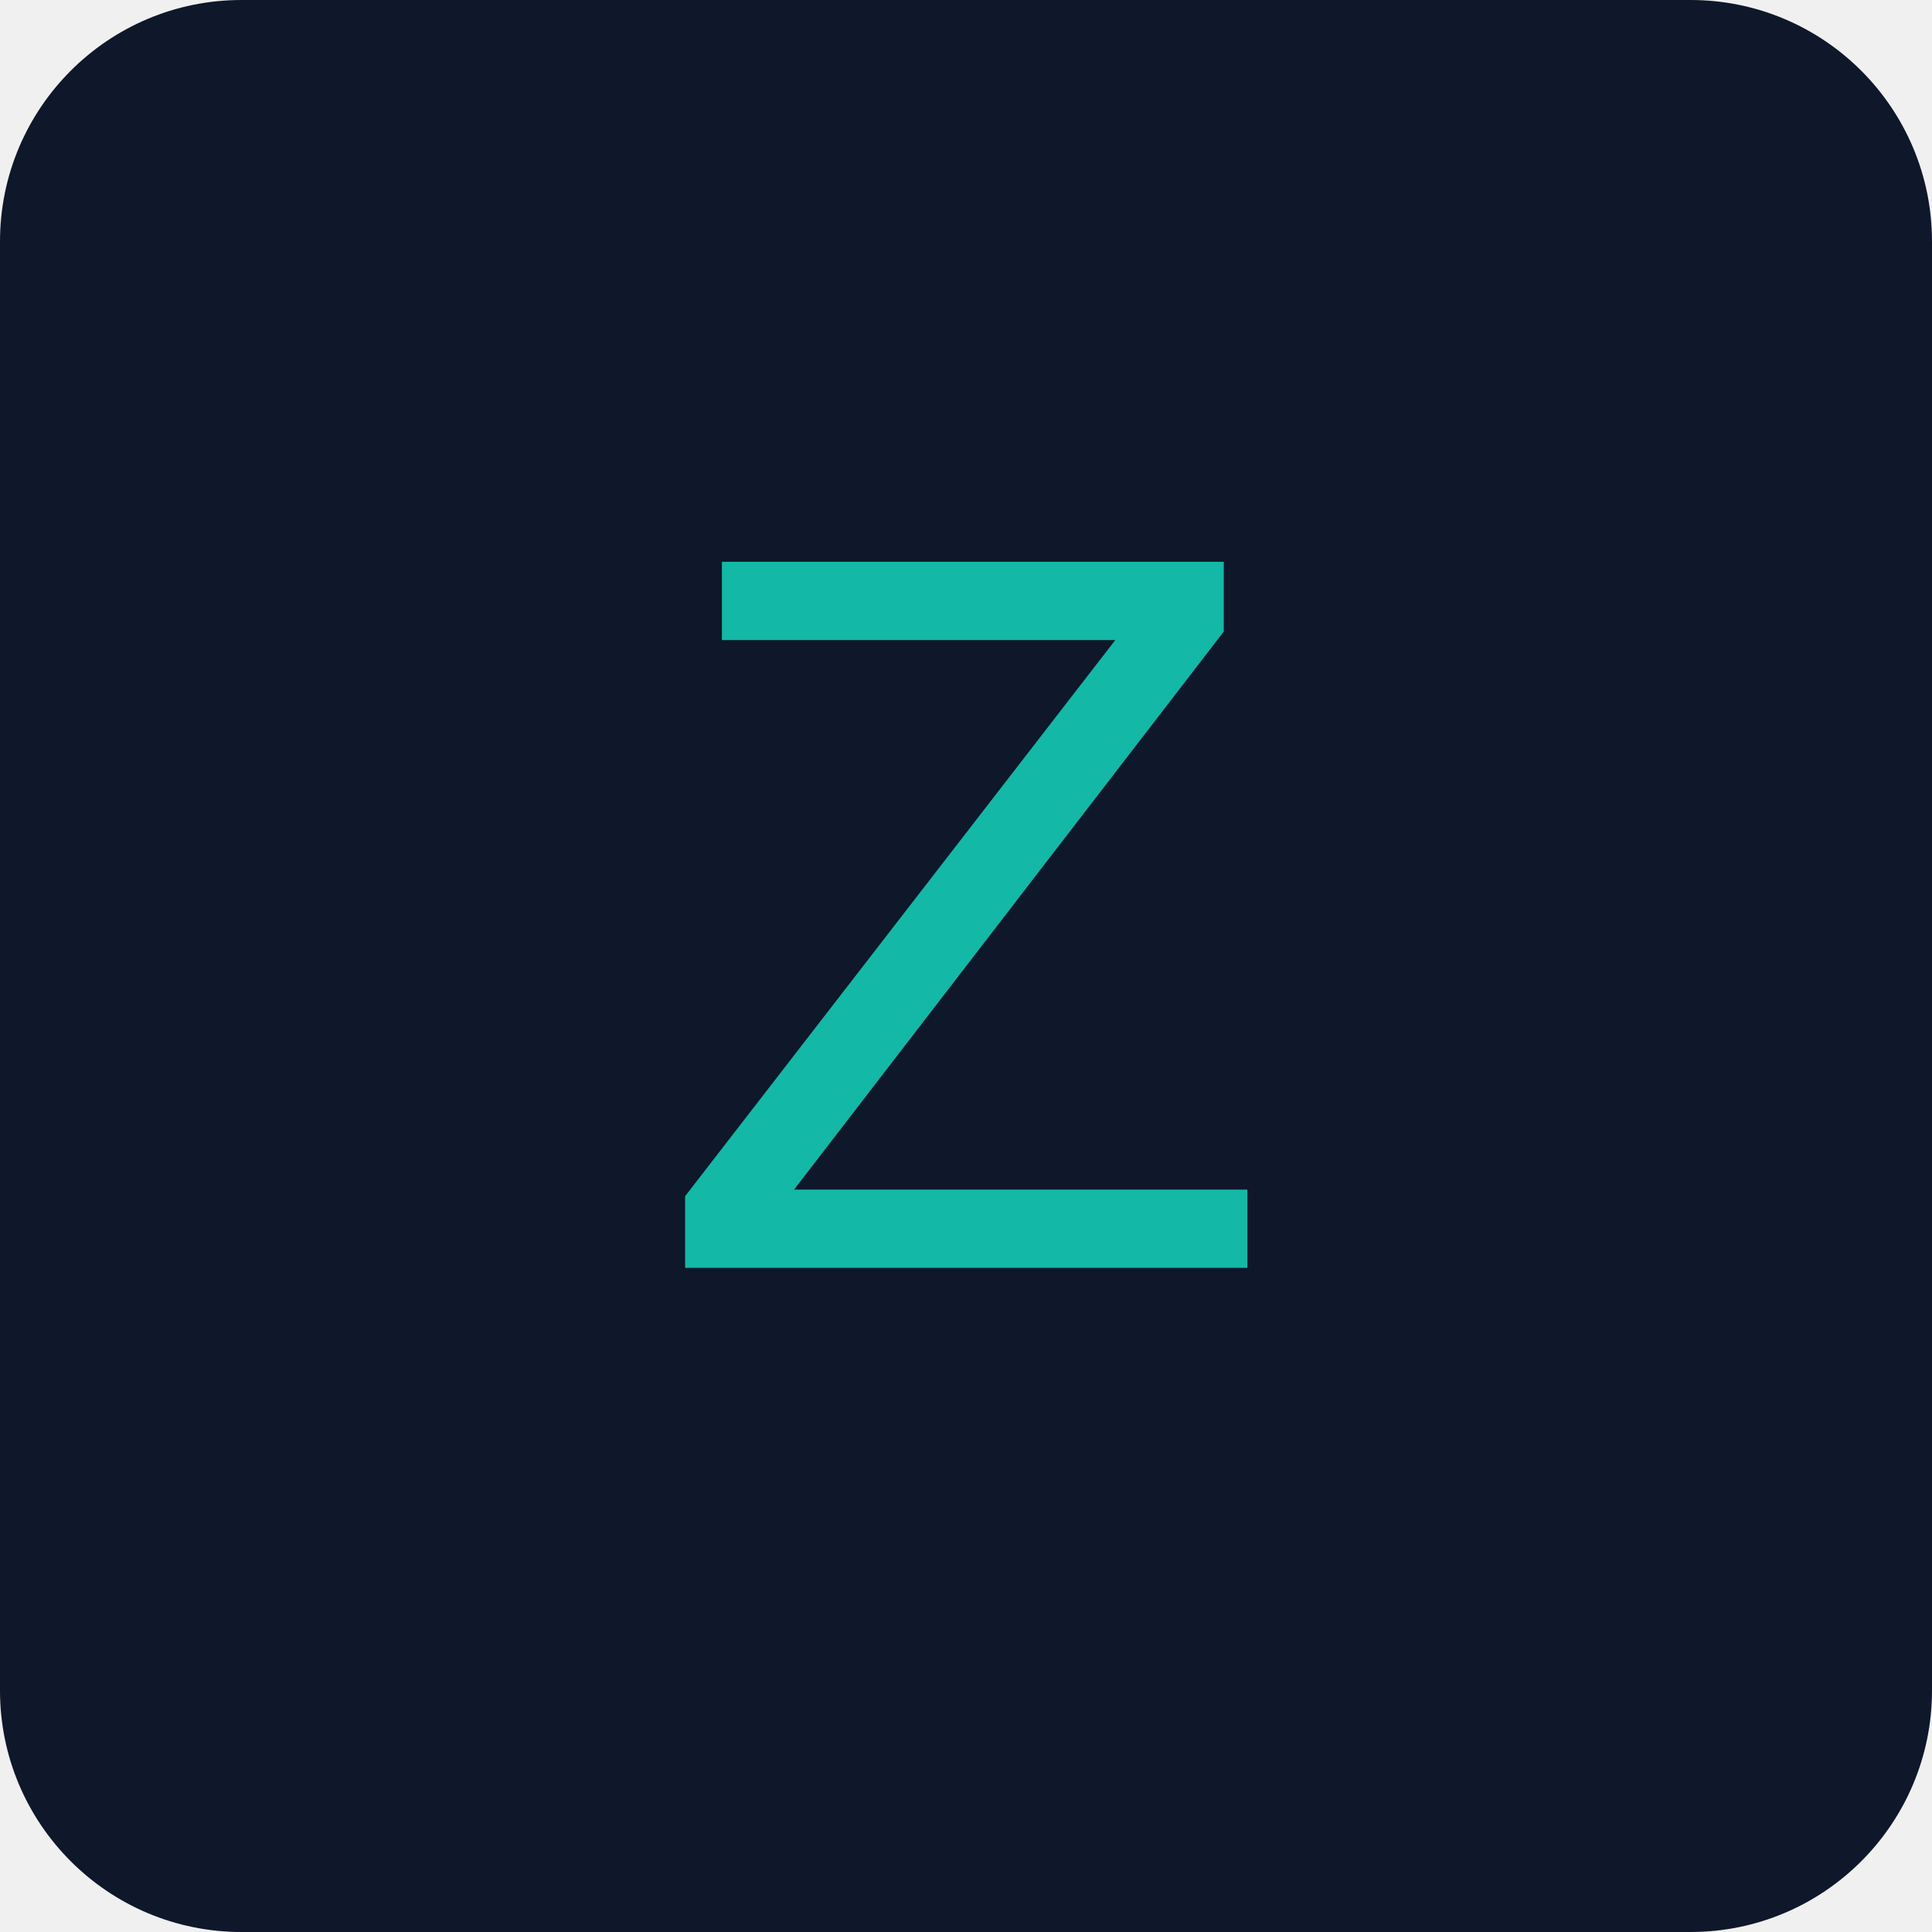
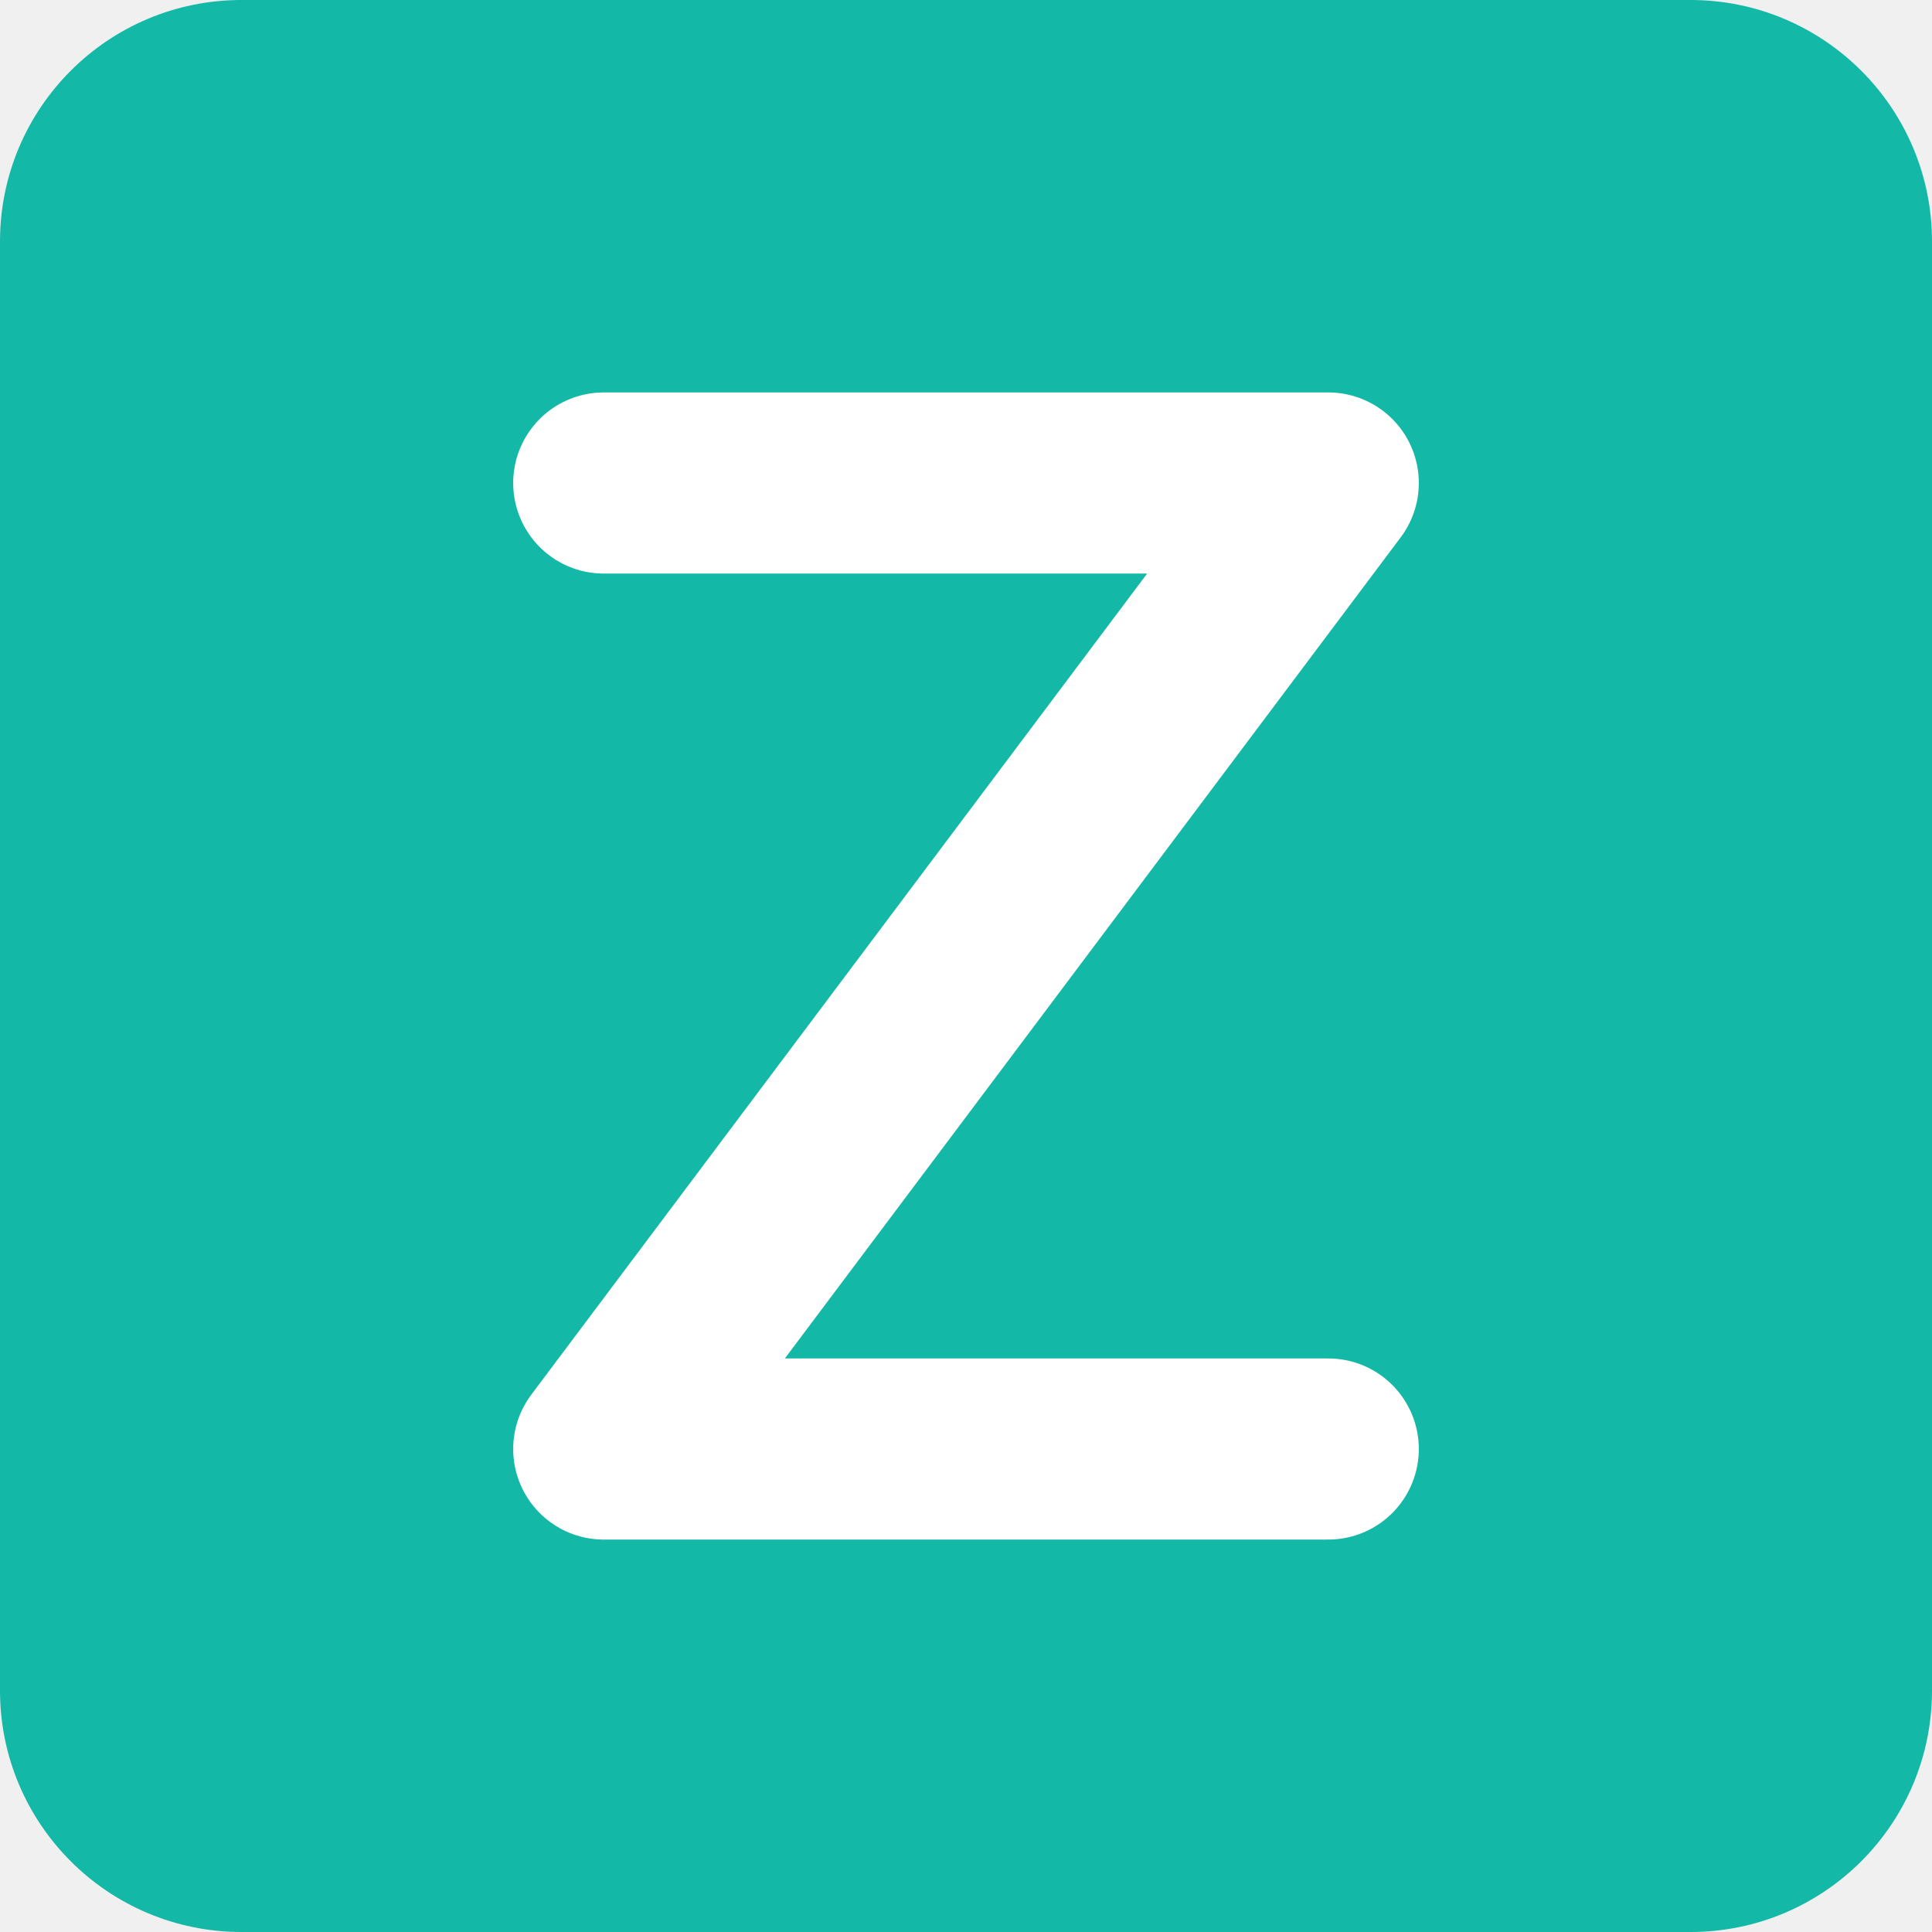
<svg xmlns="http://www.w3.org/2000/svg" viewBox="0 0 64 64">
-   <rect width="64" height="64" rx="8" fill="#0f172a" />
-   <text x="32" y="42" font-size="34" text-anchor="middle" fill="#14b8a6" font-family="Arial, sans-serif">Z</text>
+   <rect width="64" height="64" rx="8" fill="#14b8a6" />
+   <path d="M20 16h24L20 48h24" stroke="#ffffff" stroke-width="6" stroke-linecap="round" stroke-linejoin="round" fill="none" />
</svg>
